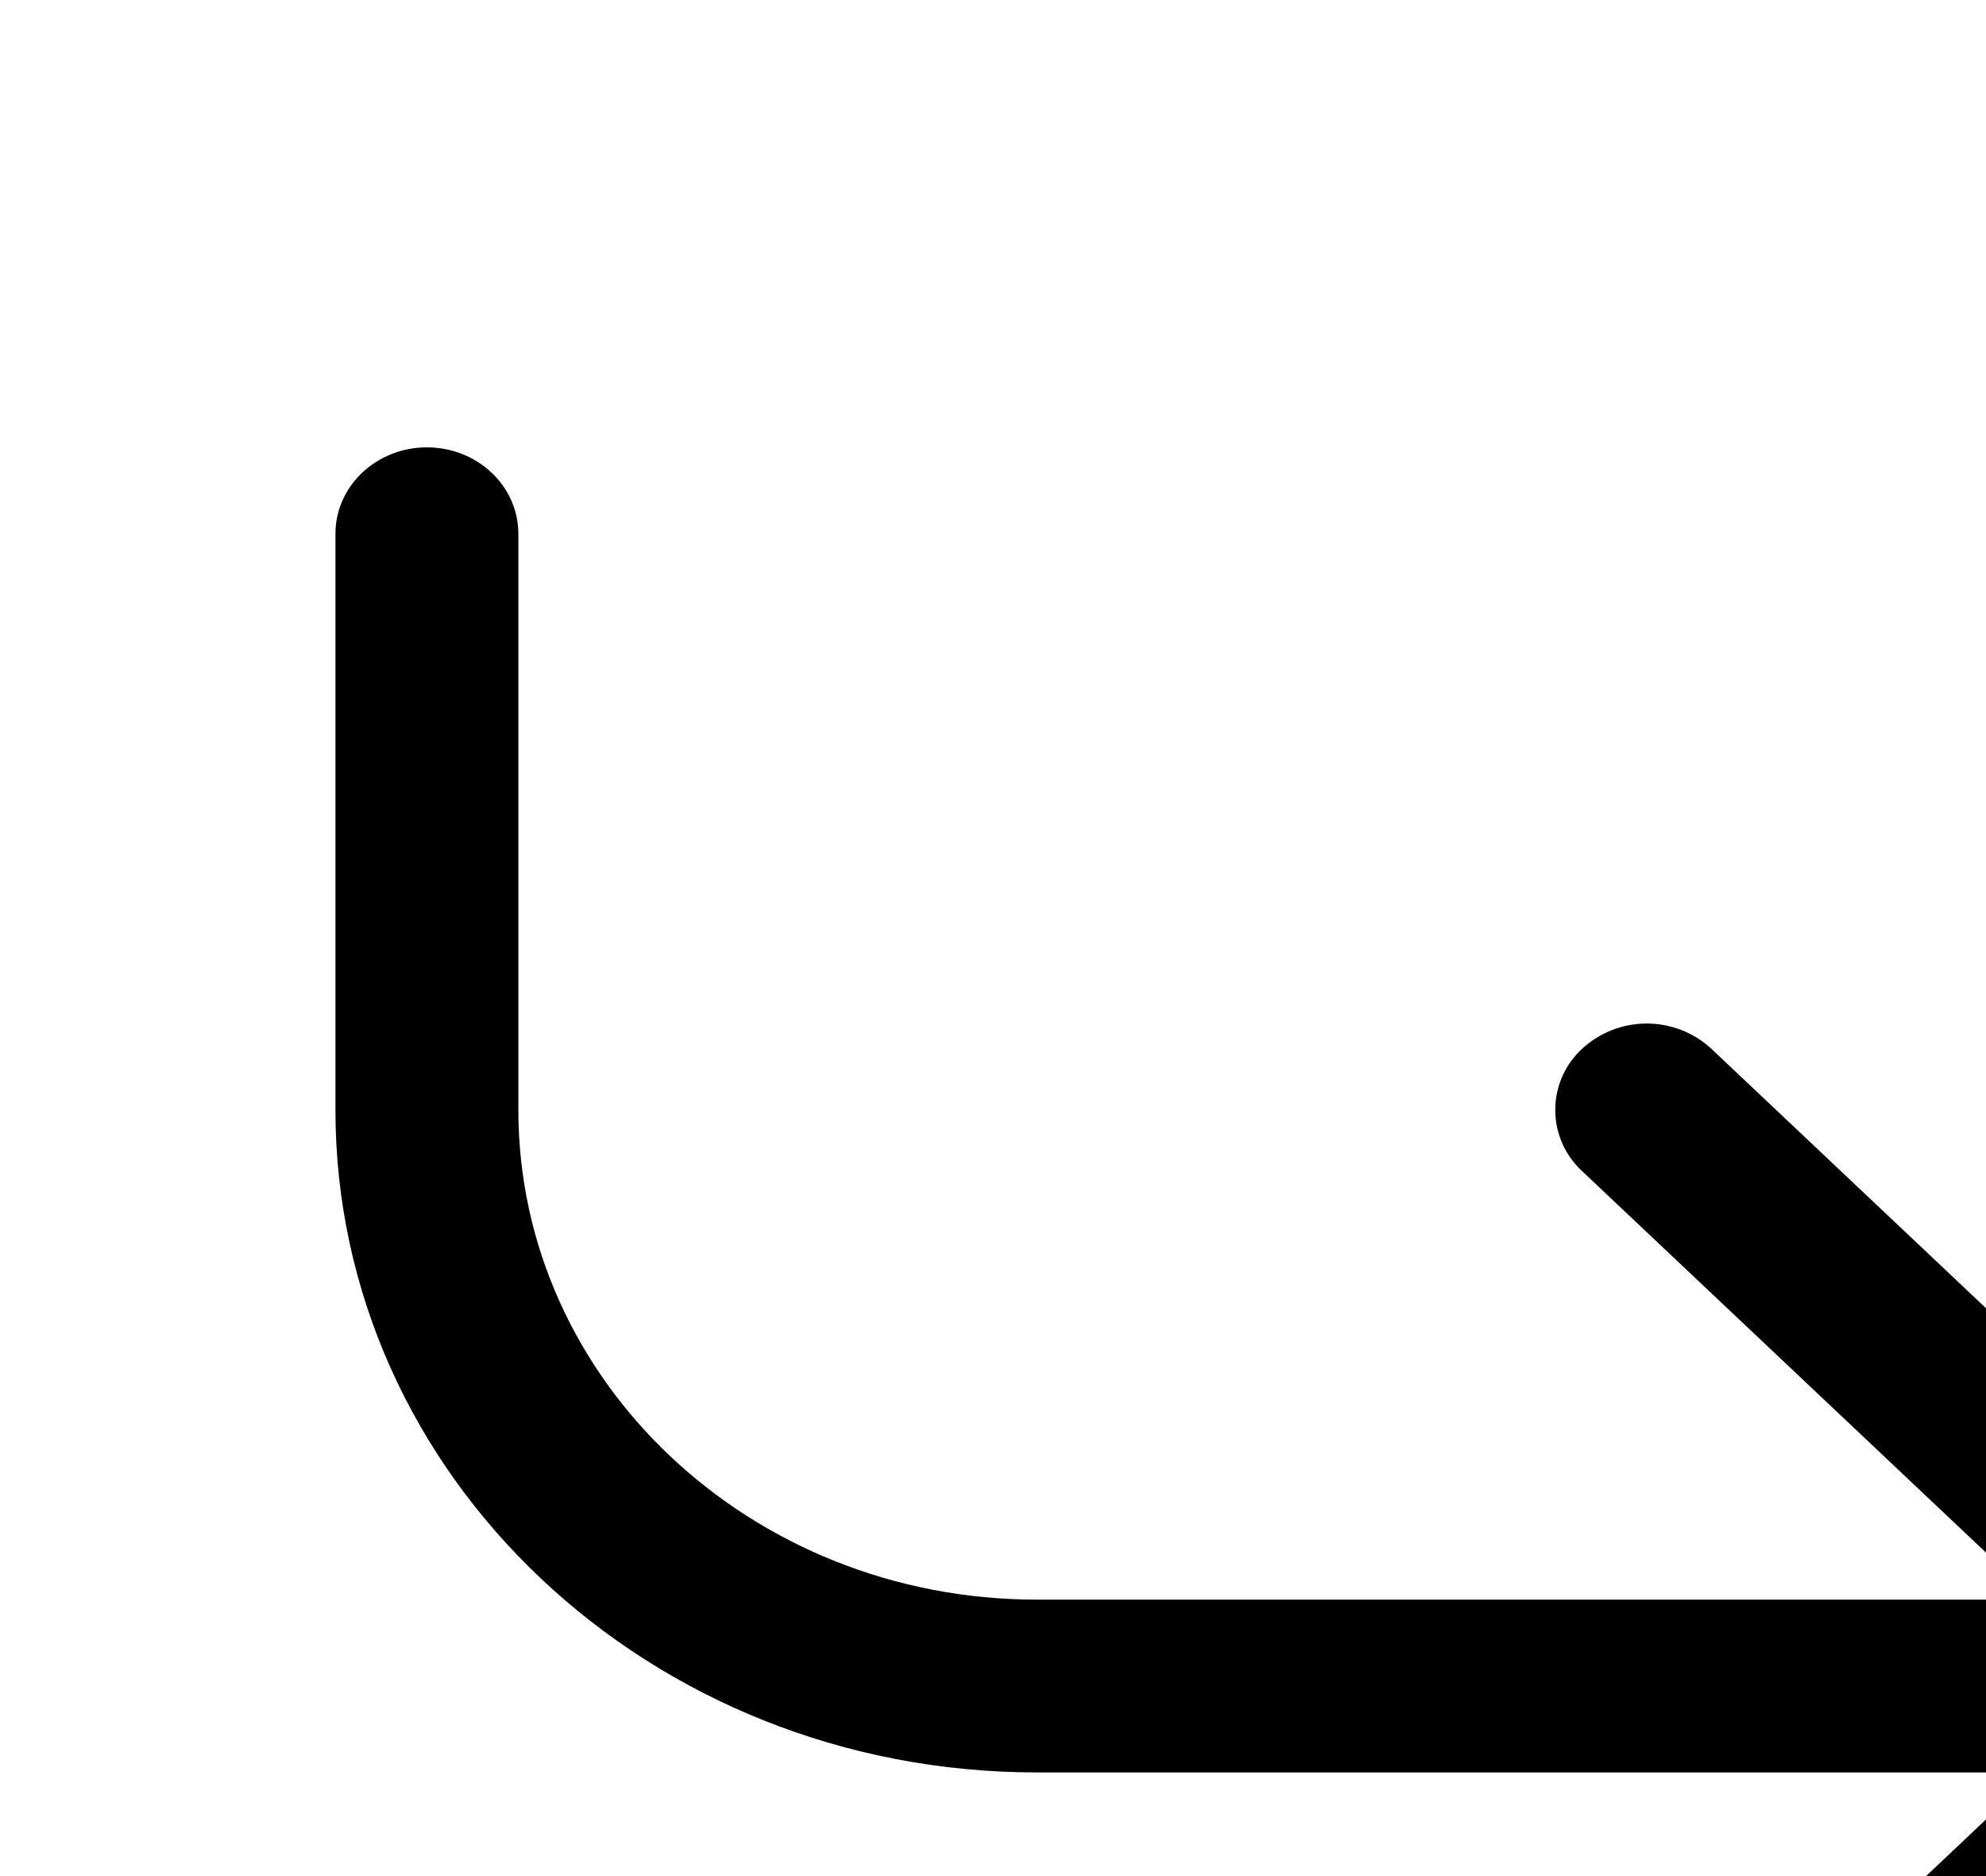
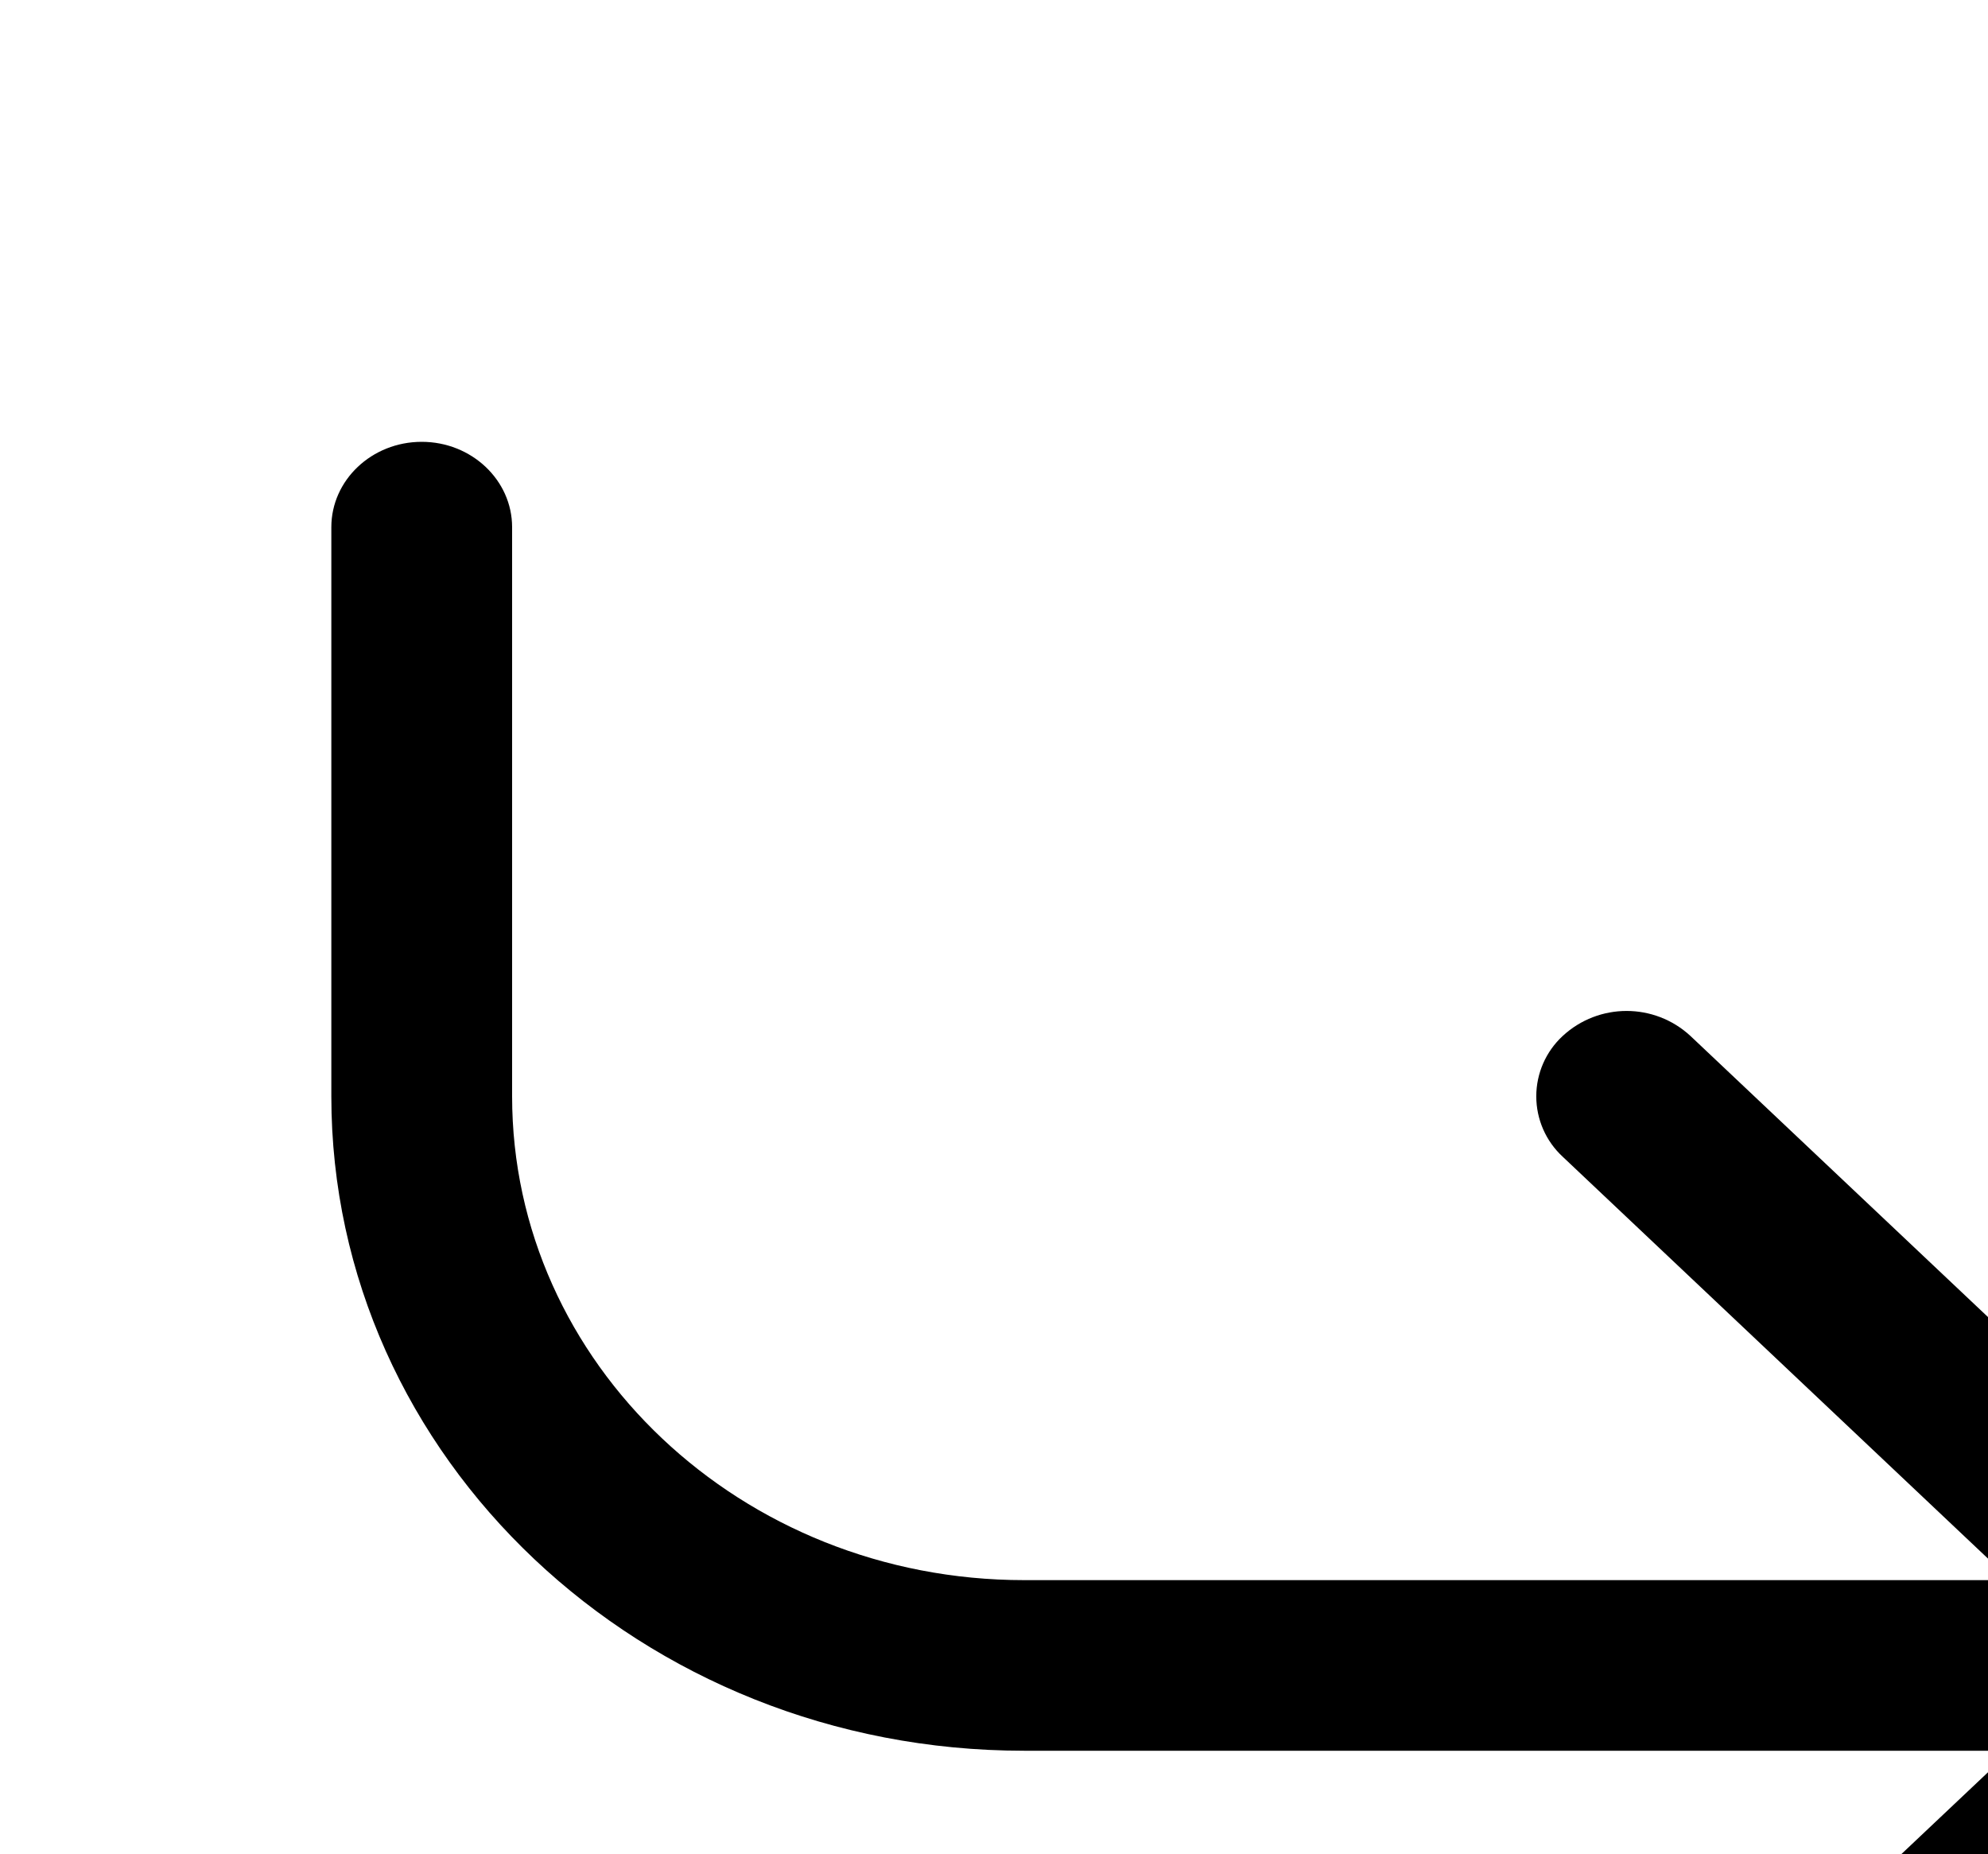
<svg xmlns="http://www.w3.org/2000/svg">
-   <path fill-rule="evenodd" d="M14.149 20.774a.743.743 0 0 1 0-1.093l4.058-3.833H9.273C5.808 15.849 3 13.197 3 9.924V4.773C3 4.346 3.366 4 3.818 4s.818.346.818.773v5.151c0 2.419 2.076 4.379 4.637 4.379h8.934l-4.058-3.832a.743.743 0 0 1 0-1.093.853.853 0 0 1 1.157 0l5.454 5.151c.32.302.32.791 0 1.093l-5.454 5.152a.853.853 0 0 1-1.157 0" clip-rule="evenodd" />
+   <path fill-rule="evenodd" d="M11.79 17.311a.62.62 0 0 1 0-.91l3.382-3.194H7.727c-2.887 0-5.227-2.21-5.227-4.937V3.977c0-.355.305-.644.682-.644.376 0 .682.289.682.644V8.27c0 2.016 1.73 3.65 3.863 3.65h7.445l-3.381-3.194a.62.62 0 0 1 0-.911.71.71 0 0 1 .964 0l4.545 4.293a.62.62 0 0 1 0 .91l-4.545 4.293a.71.71 0 0 1-.964 0" clip-rule="evenodd" />
</svg>
